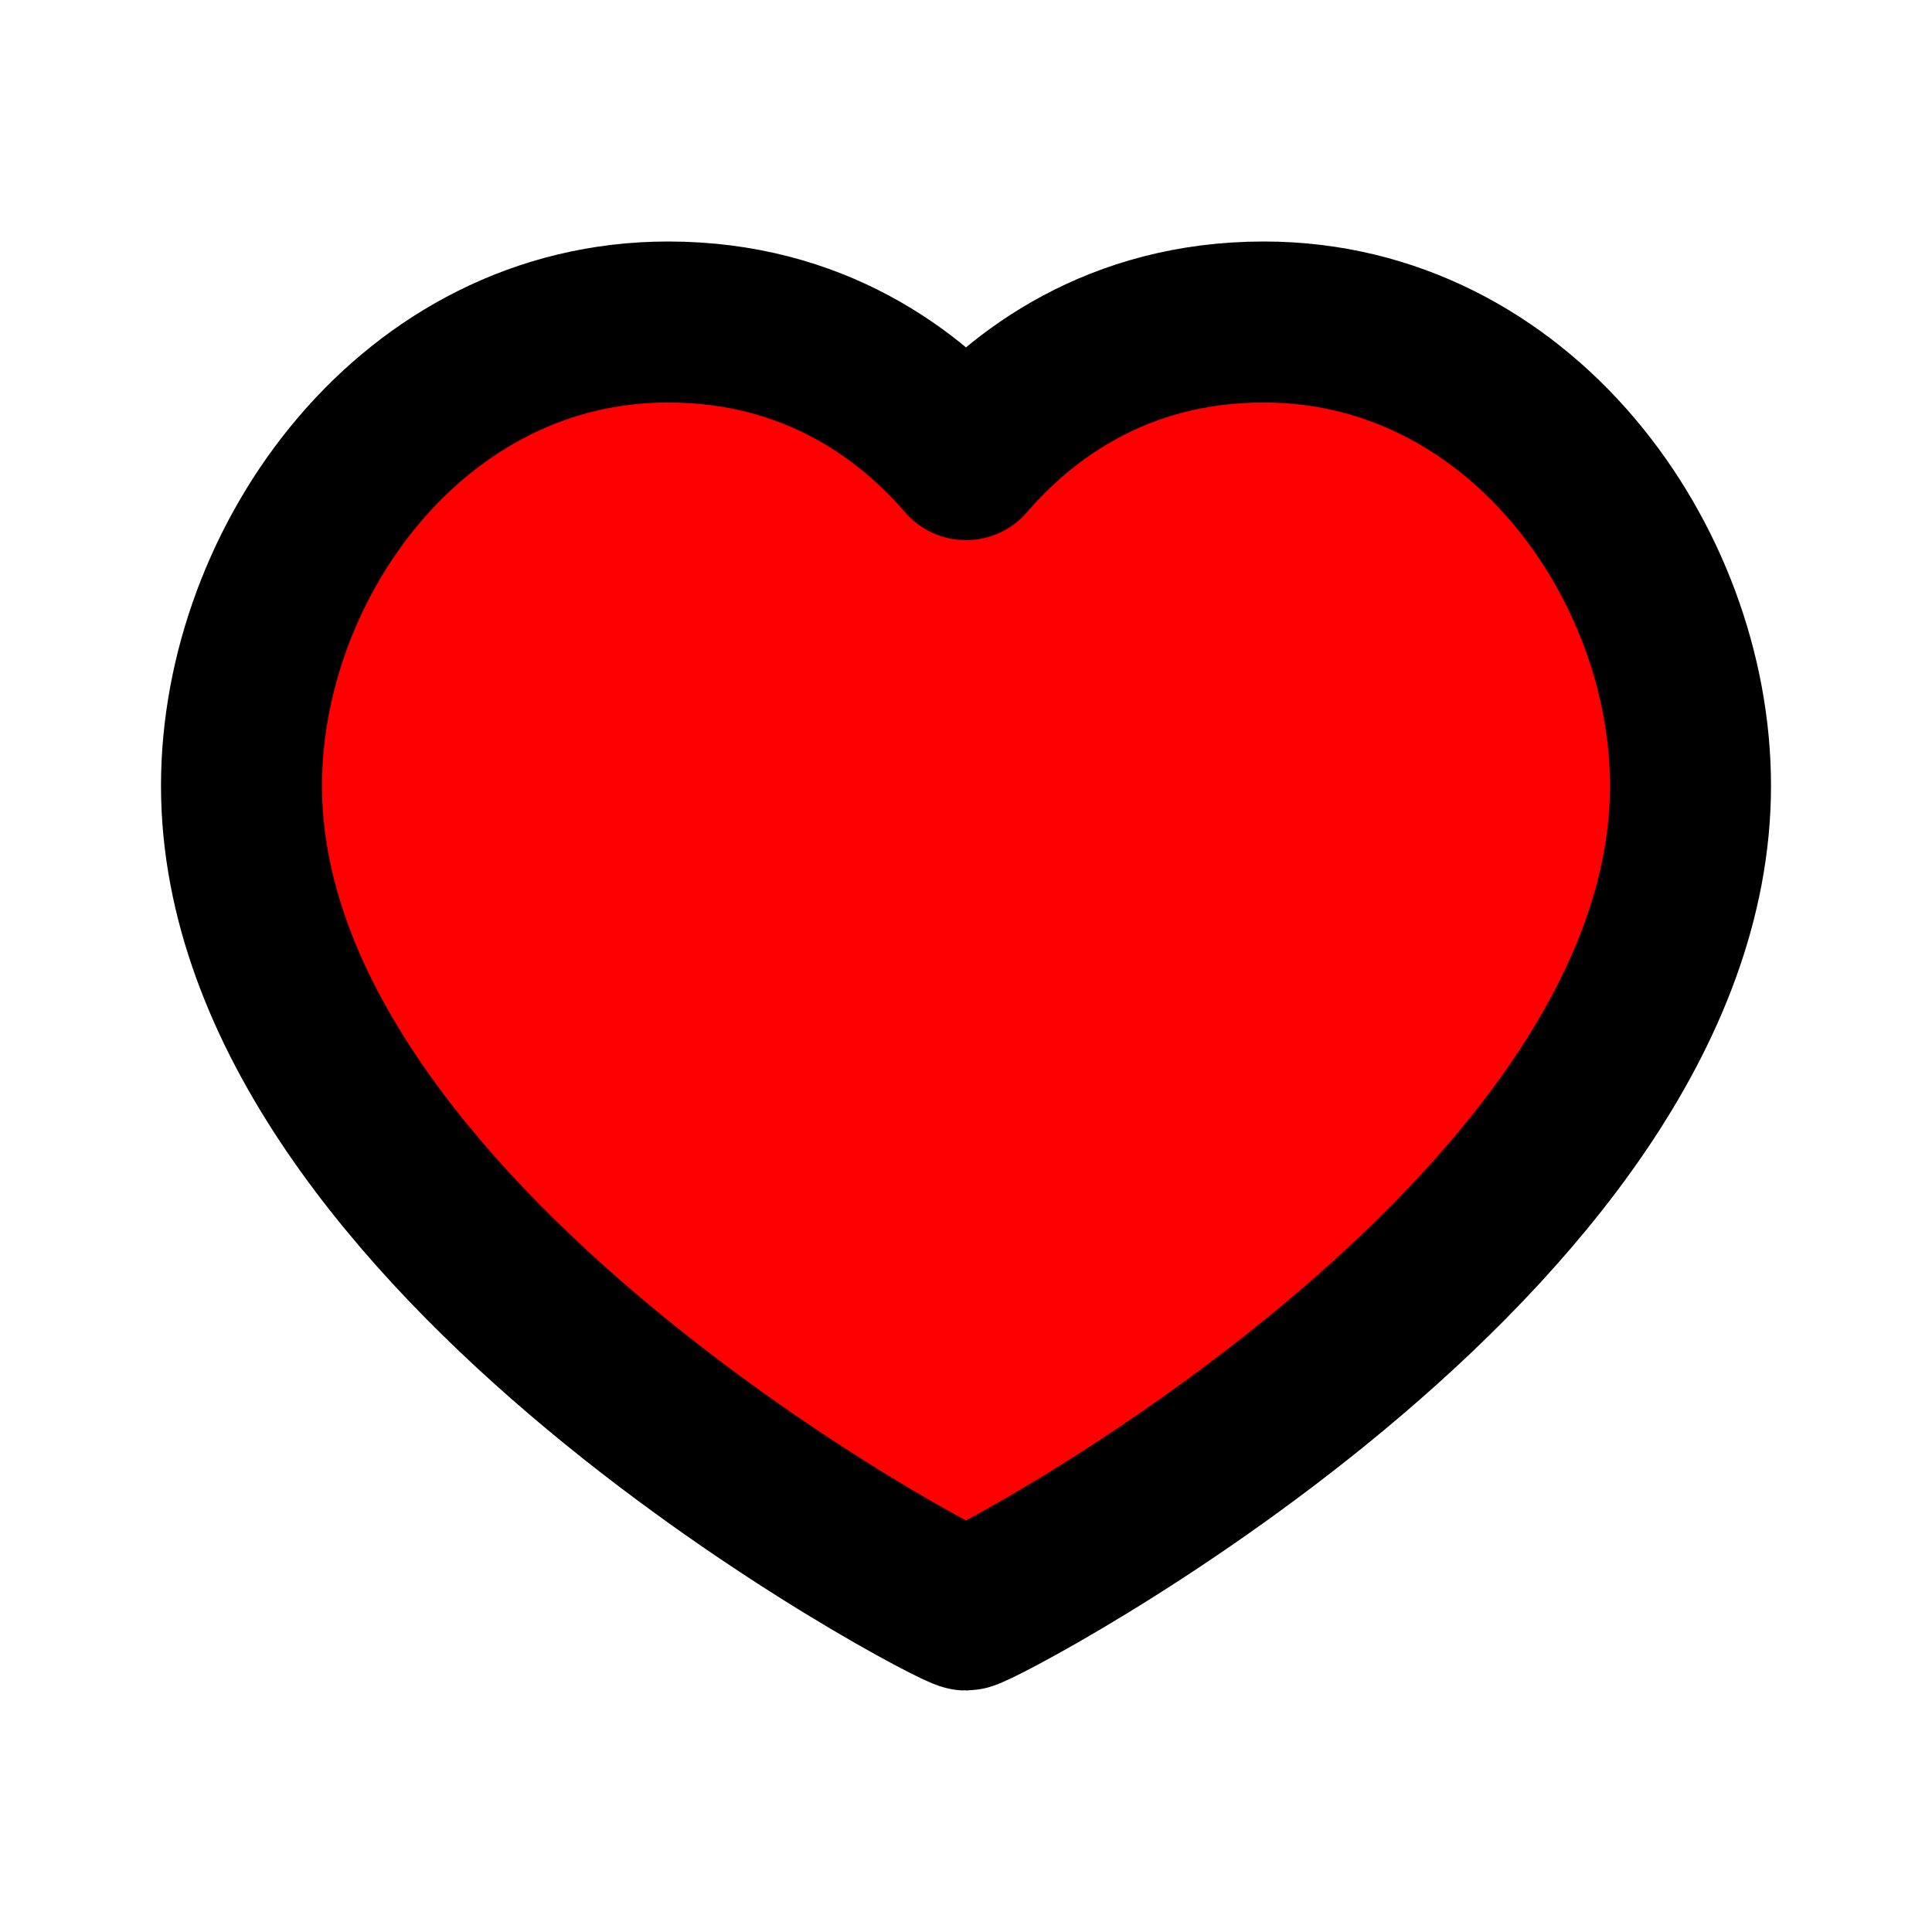
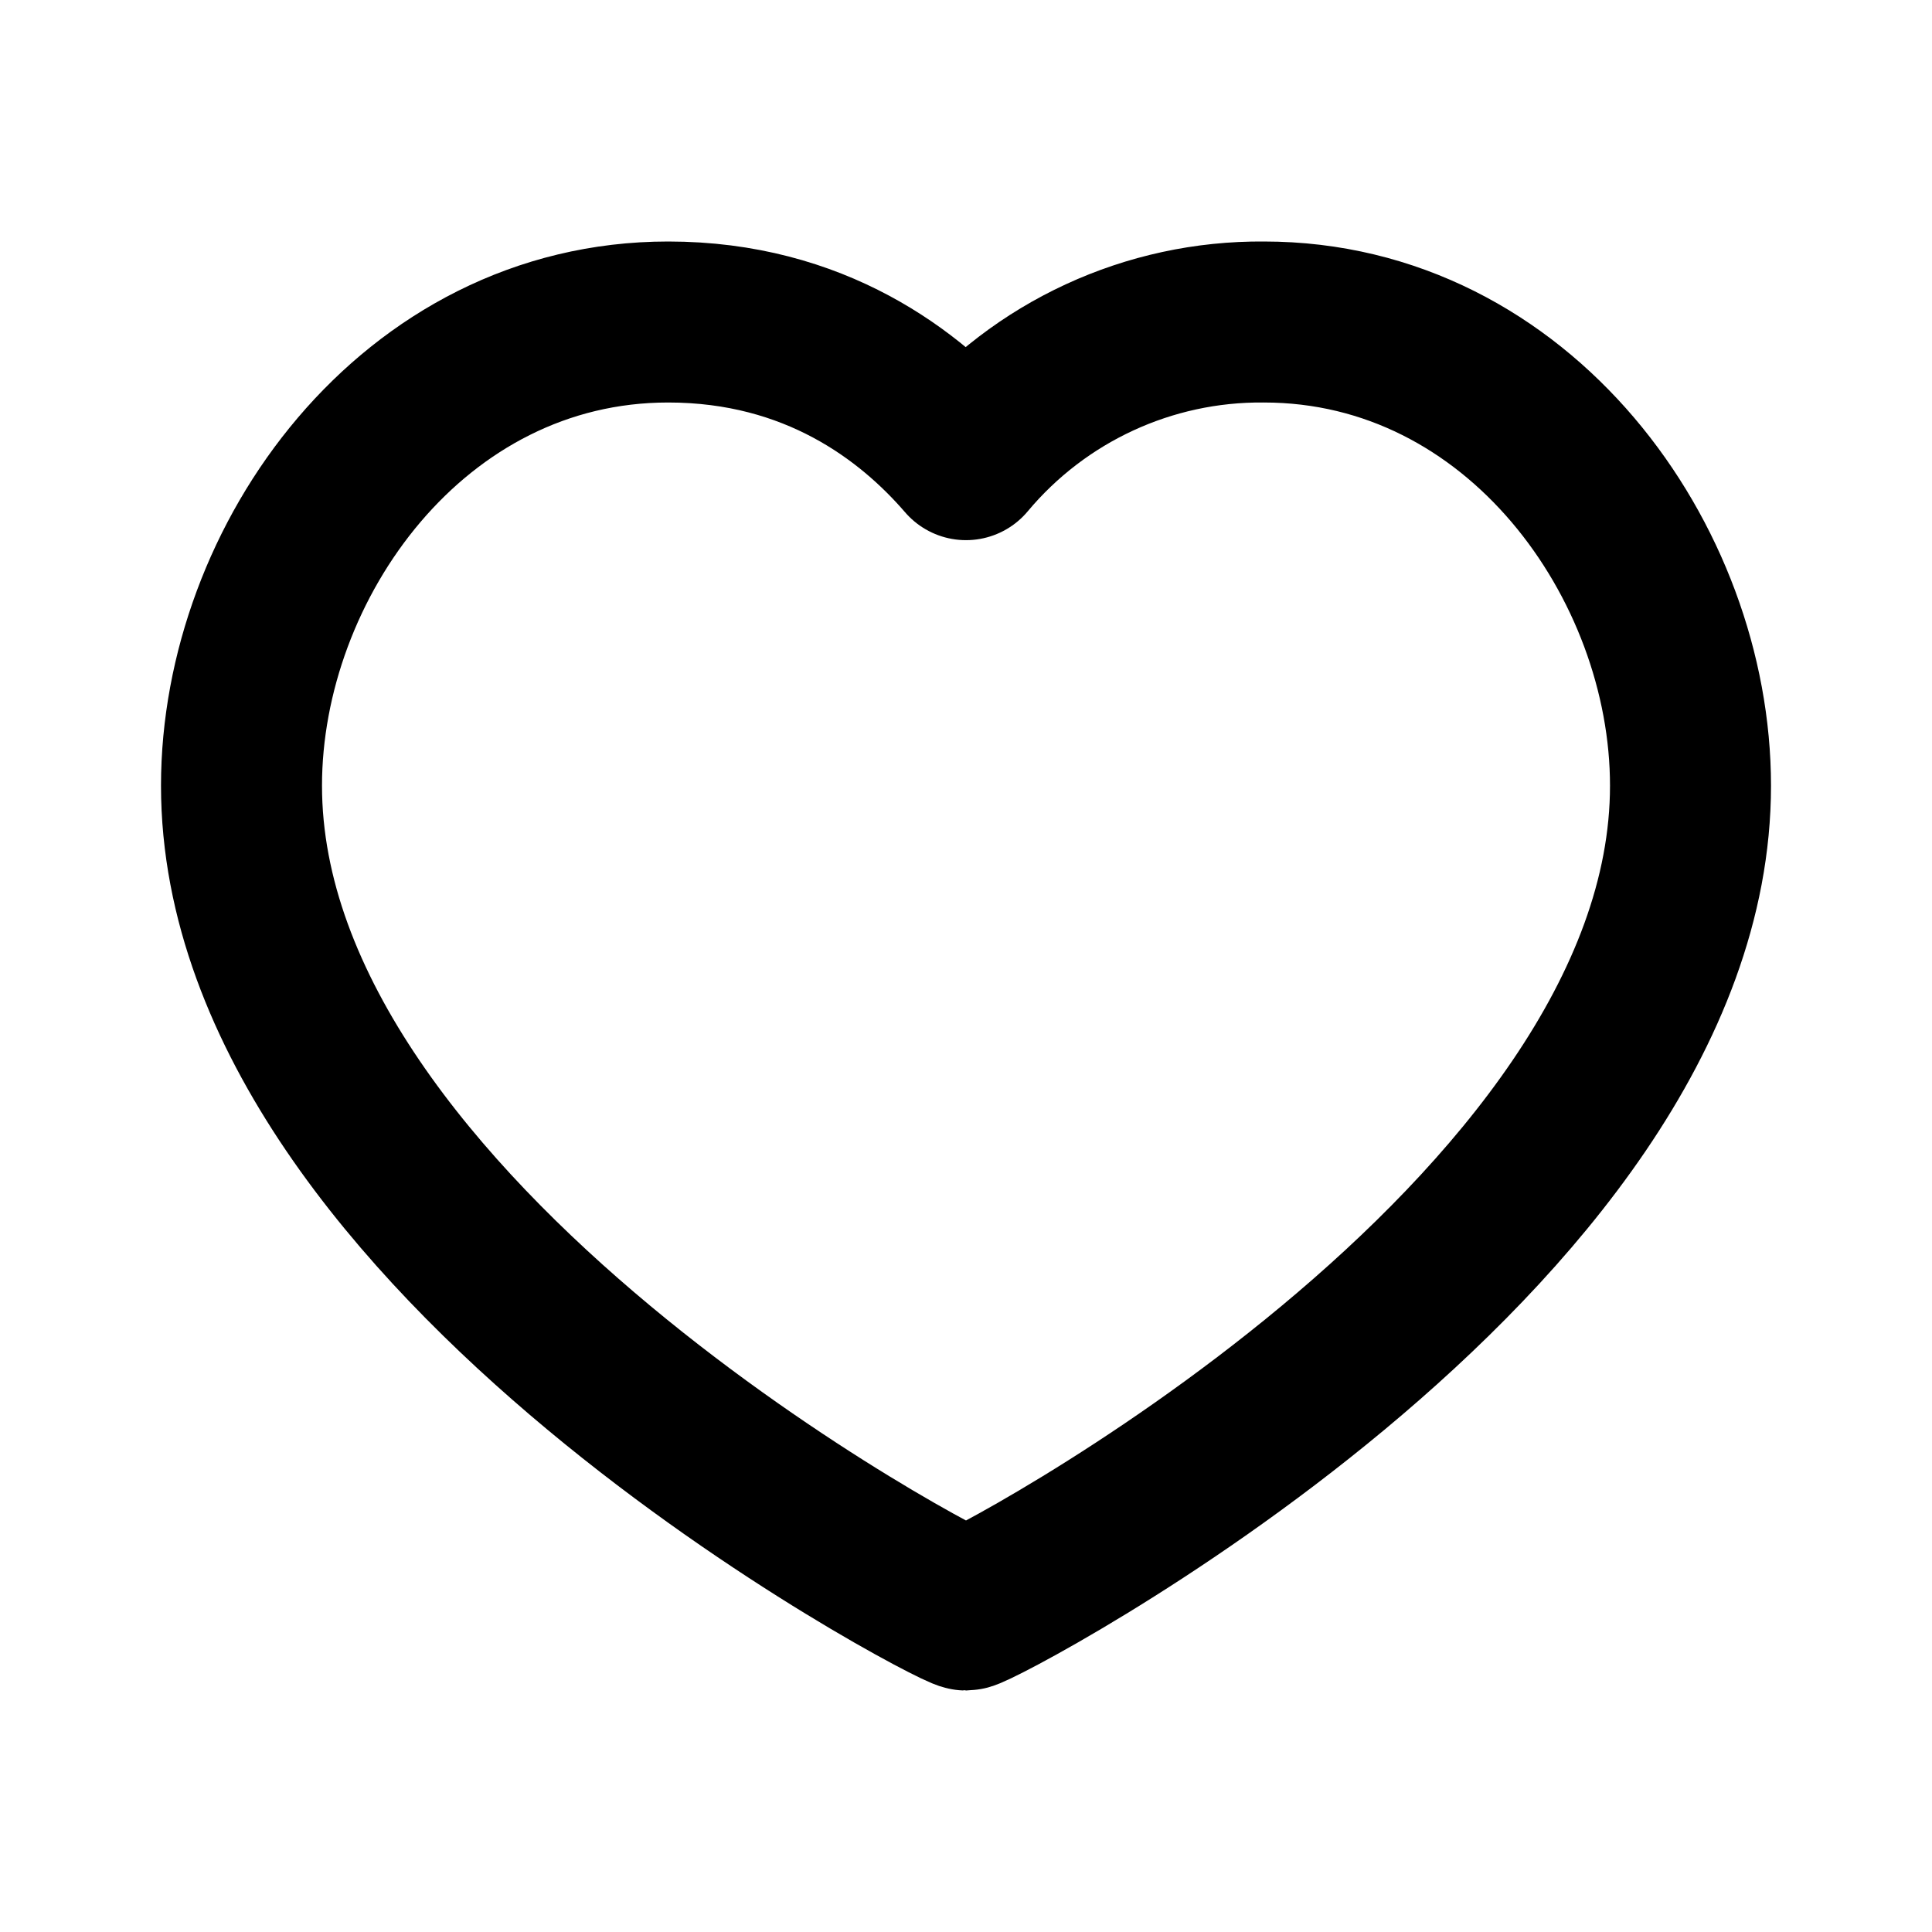
- <svg xmlns="http://www.w3.org/2000/svg" width="800px" height="800px" viewBox="0 0 24 24" fill="none">
-   <path d="M15.7 4C18.87 4 21 6.98 21 9.76C21 15.39 12.16 20 12 20C11.84 20 3 15.39 3 9.76C3 6.98 5.13 4 8.3 4C10.12 4 11.31 4.91 12 5.71C12.69 4.91 13.88 4 15.7 4Z" fill="#ff0000" stroke="#000000" stroke-width="2" stroke-linecap="round" stroke-linejoin="round" />
+ <svg xmlns="http://www.w3.org/2000/svg" width="800" height="800" fill="none" viewBox="0 0 24 24">
+   <path fill="none" stroke="#000" stroke-linecap="round" stroke-linejoin="round" stroke-width="2" d="M15.7 4C18.87 4 21 6.98 21 9.76 21 15.39 12.16 20 12 20c-.16 0-9-4.61-9-10.24C3 6.98 5.13 4 8.3 4c1.82 0 3.01.91 3.7 1.71A4.77 4.77 0 0 1 15.7 4Z" />
</svg>
